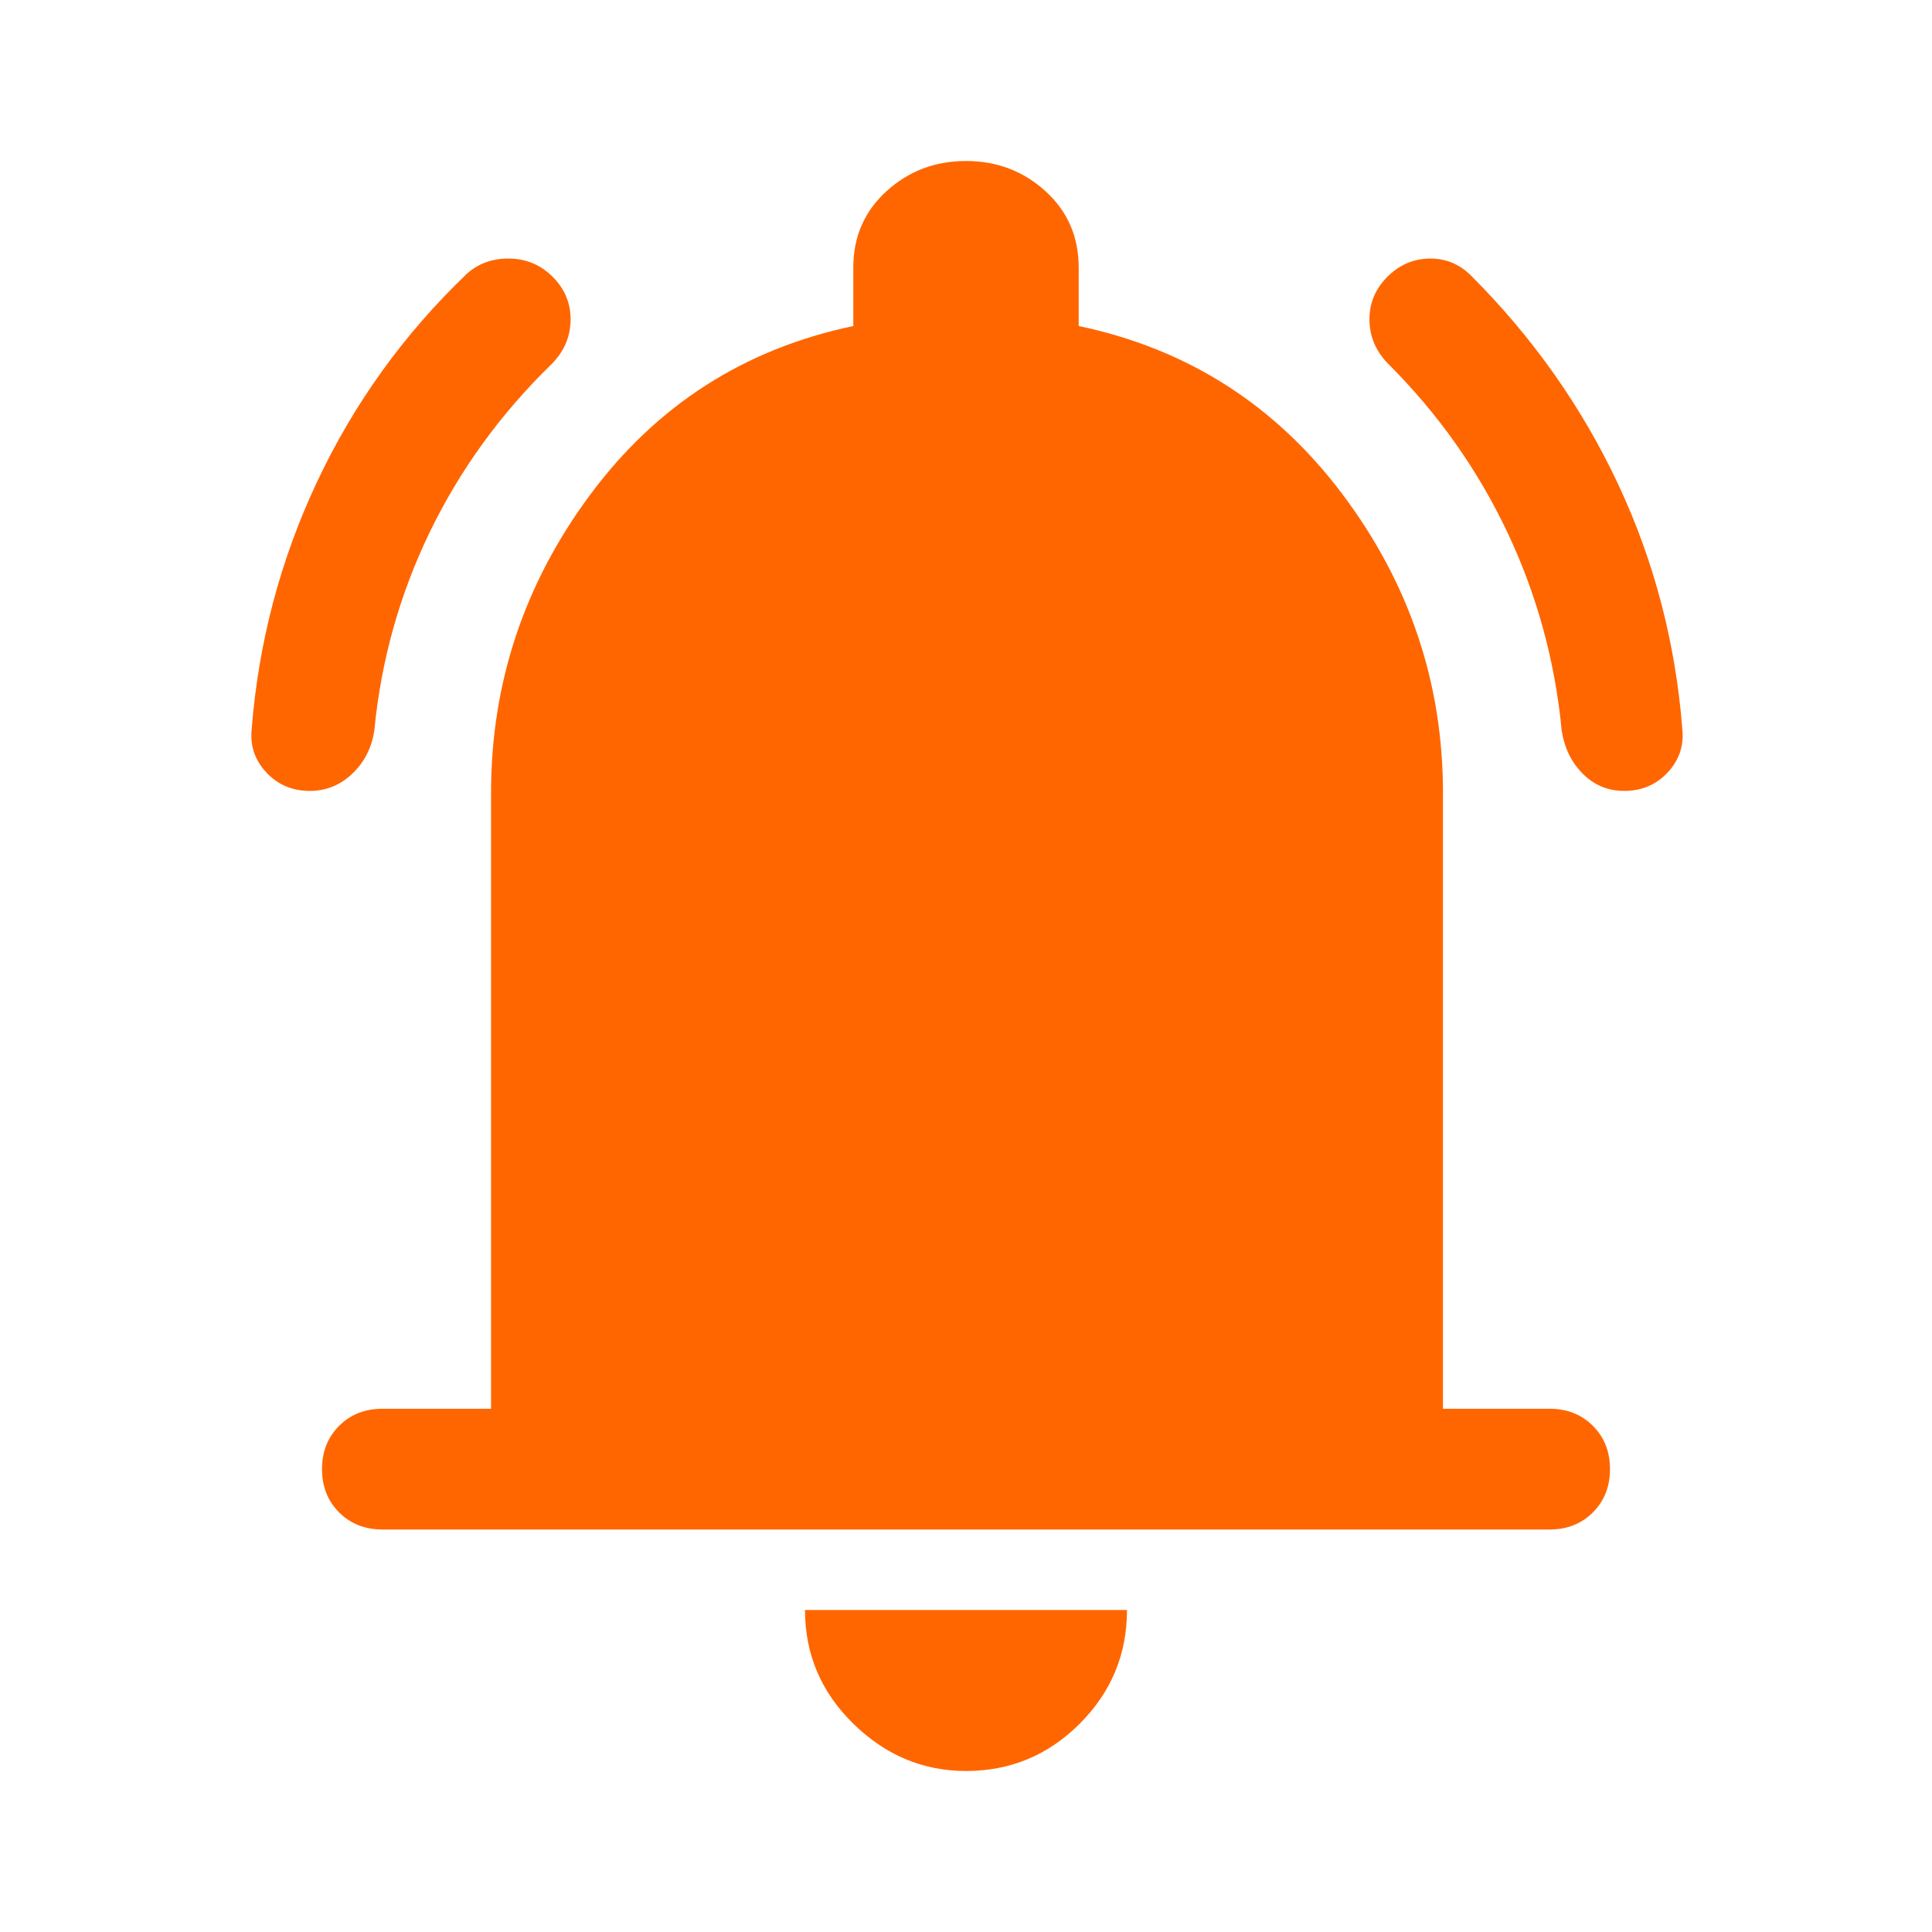
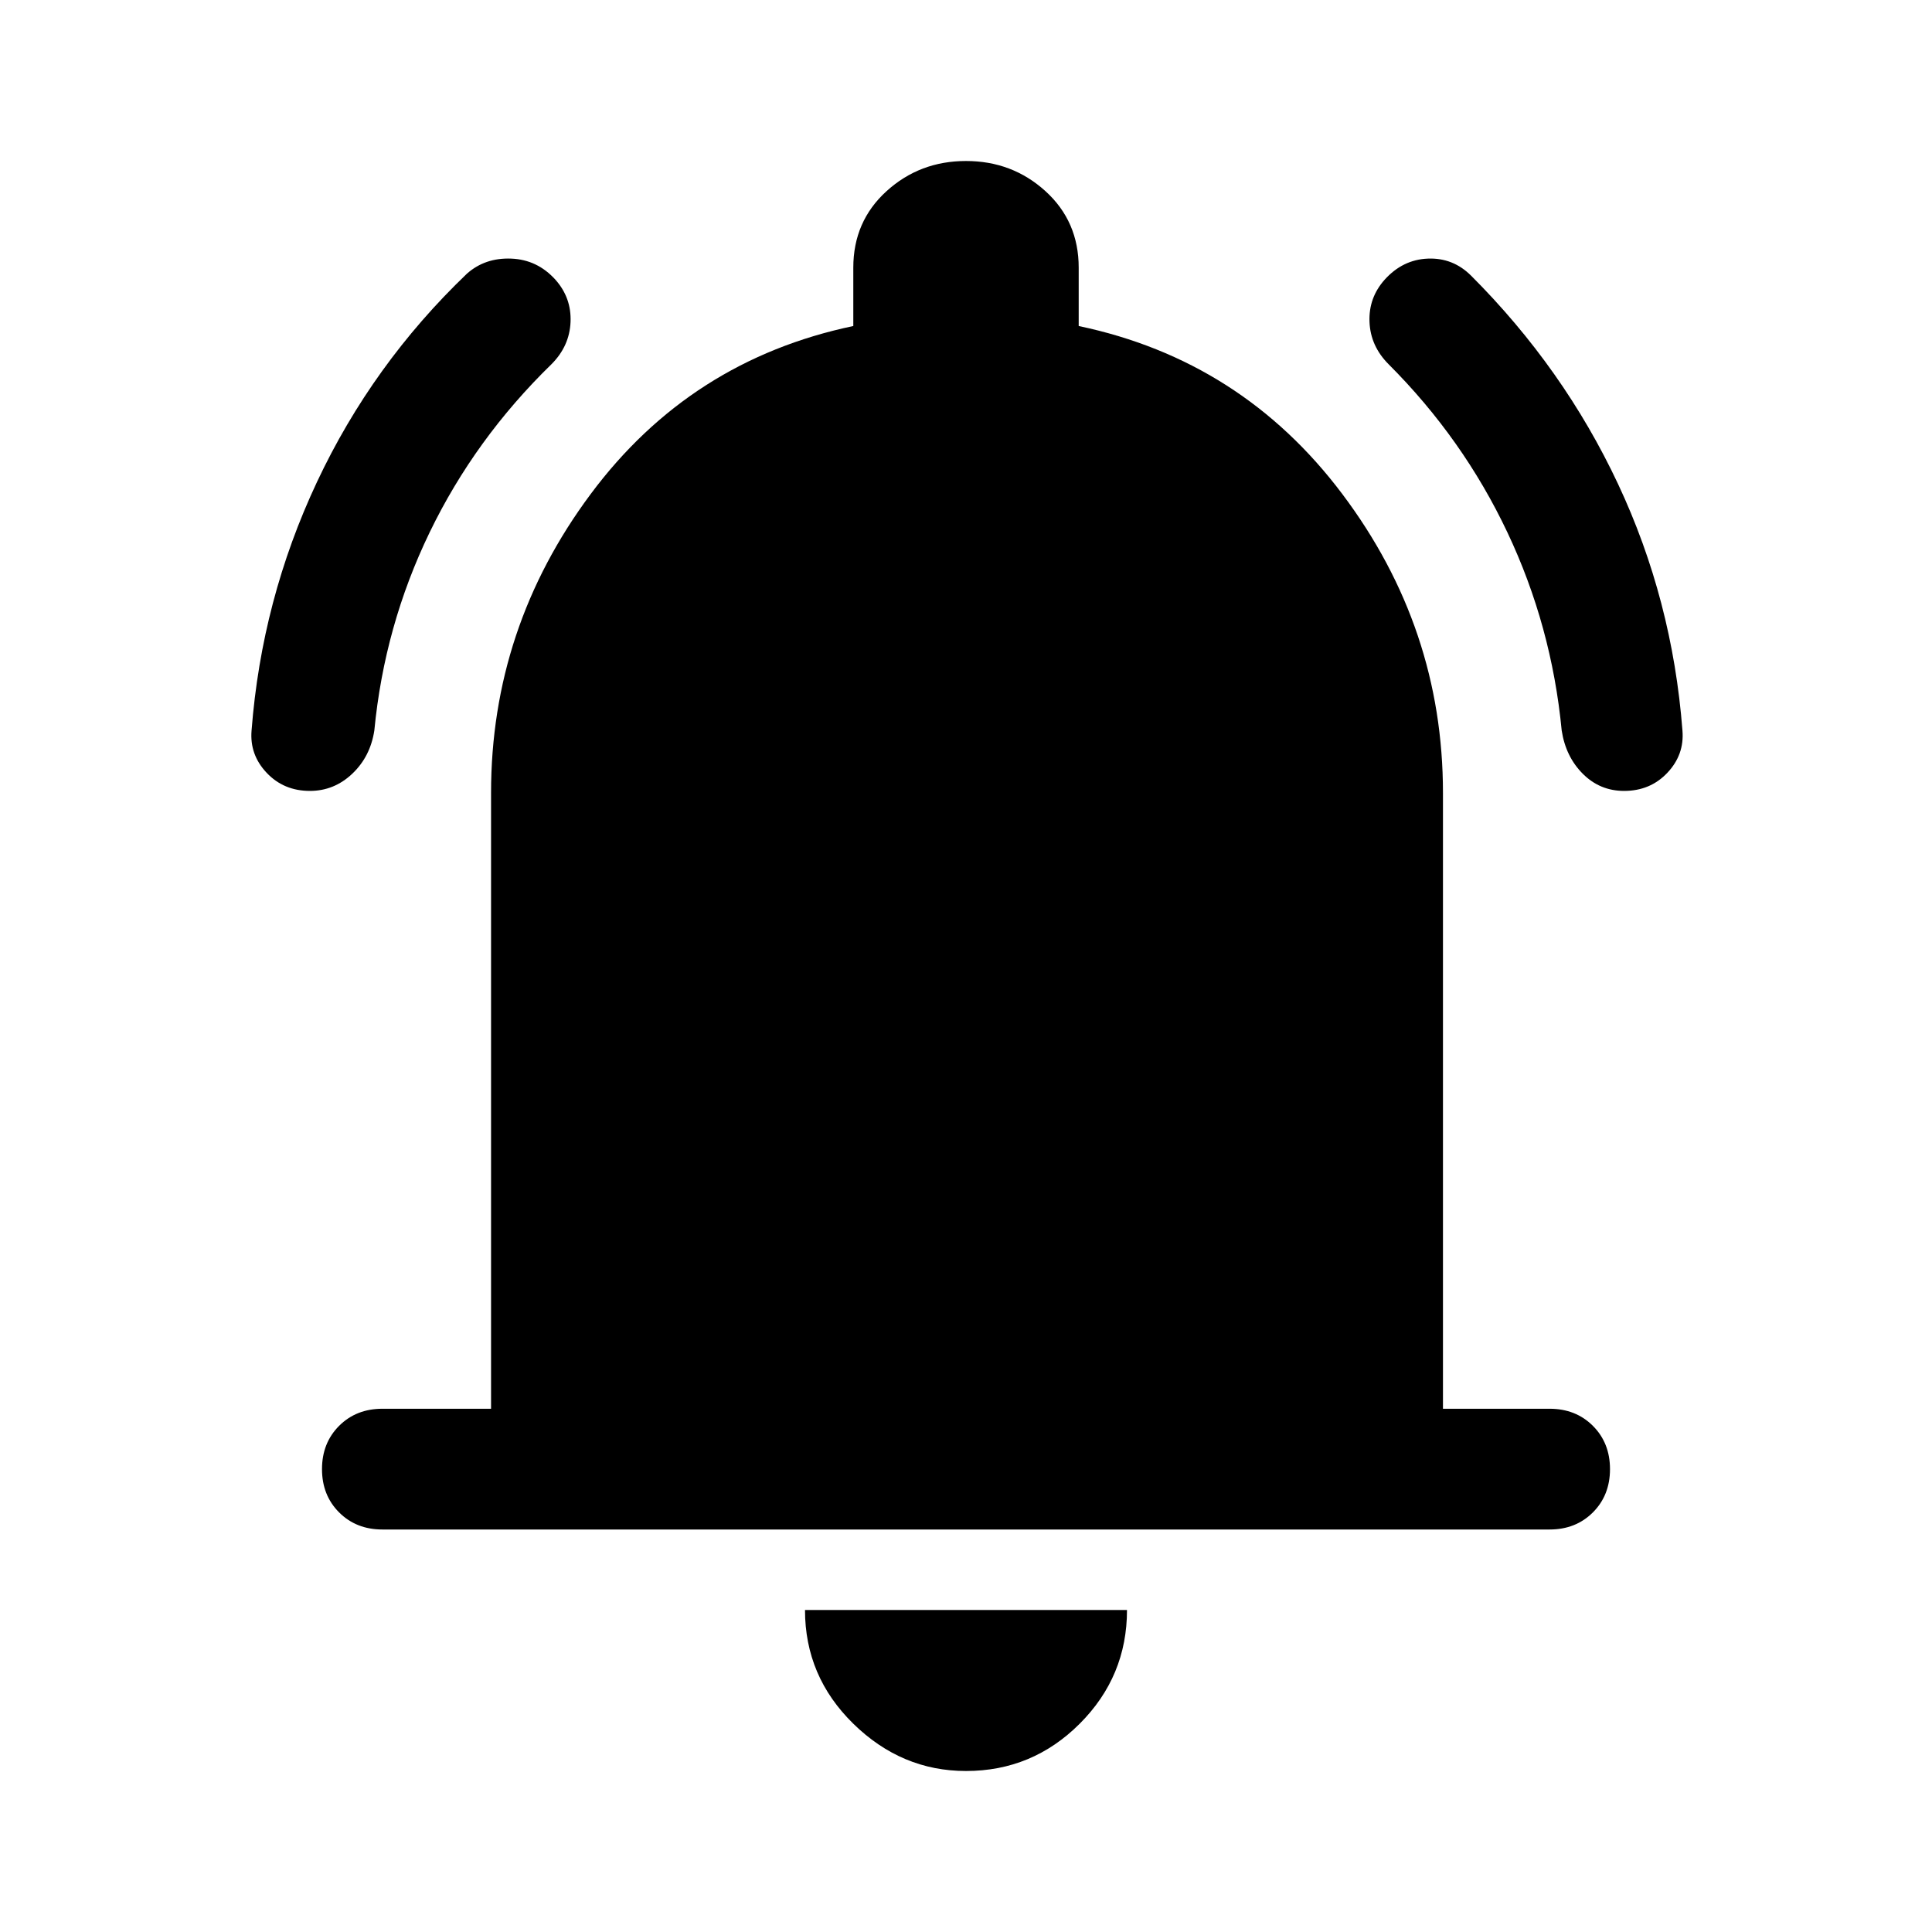
<svg xmlns="http://www.w3.org/2000/svg" height="48" viewBox="0 -960 960 960" width="48" version="1.1" id="svg11776">
  <defs id="defs11780" />
-   <path d="M154-567q-13 0-21.5-9t-7.5-21q5-65 32.5-123.5T232-824q9-8 22-7.5t22 10.5q8 9 7.5 21t-9.5 21q-38 37-60.5 83.5T186-597q-2 13-11 21.5t-21 8.5Zm653 0q-12 0-20.5-8.5T776-597q-5-52-27-98.5T690-779q-9-9-9.5-21t7.5-21q9-10 21.5-10.5T731-823q46 46 73 103.5T836-597q1 12-7.5 21t-21.5 9ZM190-200q-13 0-21.5-8.5T160-230q0-13 8.5-21.5T190-260h54v-306q0-82 49.5-148.5T424-798v-29q0-23 16.5-38t39.5-15q23 0 39.5 15t16.5 38v29q81 17 131 83.5T717-566v306h53q13 0 21.5 8.5T800-230q0 13-8.5 21.5T770-200H190ZM480-80q-32 0-56-23.5T400-160h160q0 33-23.5 56.5T480-80Z" id="path11774" style="fill:#ff6600" />
+   <path d="M154-567q-13 0-21.5-9t-7.5-21q5-65 32.5-123.5T232-824q9-8 22-7.5t22 10.5q8 9 7.5 21t-9.5 21q-38 37-60.5 83.5T186-597q-2 13-11 21.5t-21 8.5Zm653 0q-12 0-20.5-8.5T776-597q-5-52-27-98.5T690-779q-9-9-9.5-21t7.5-21q9-10 21.5-10.5T731-823q46 46 73 103.5T836-597q1 12-7.5 21t-21.5 9ZM190-200q-13 0-21.5-8.5T160-230q0-13 8.5-21.5T190-260h54v-306q0-82 49.5-148.5T424-798v-29q0-23 16.5-38t39.5-15q23 0 39.5 15t16.5 38v29q81 17 131 83.5T717-566v306h53q13 0 21.5 8.5T800-230q0 13-8.5 21.5T770-200H190ZM480-80q-32 0-56-23.5T400-160h160q0 33-23.5 56.5T480-80Z" id="path11774" style="fill:black" />
</svg>
